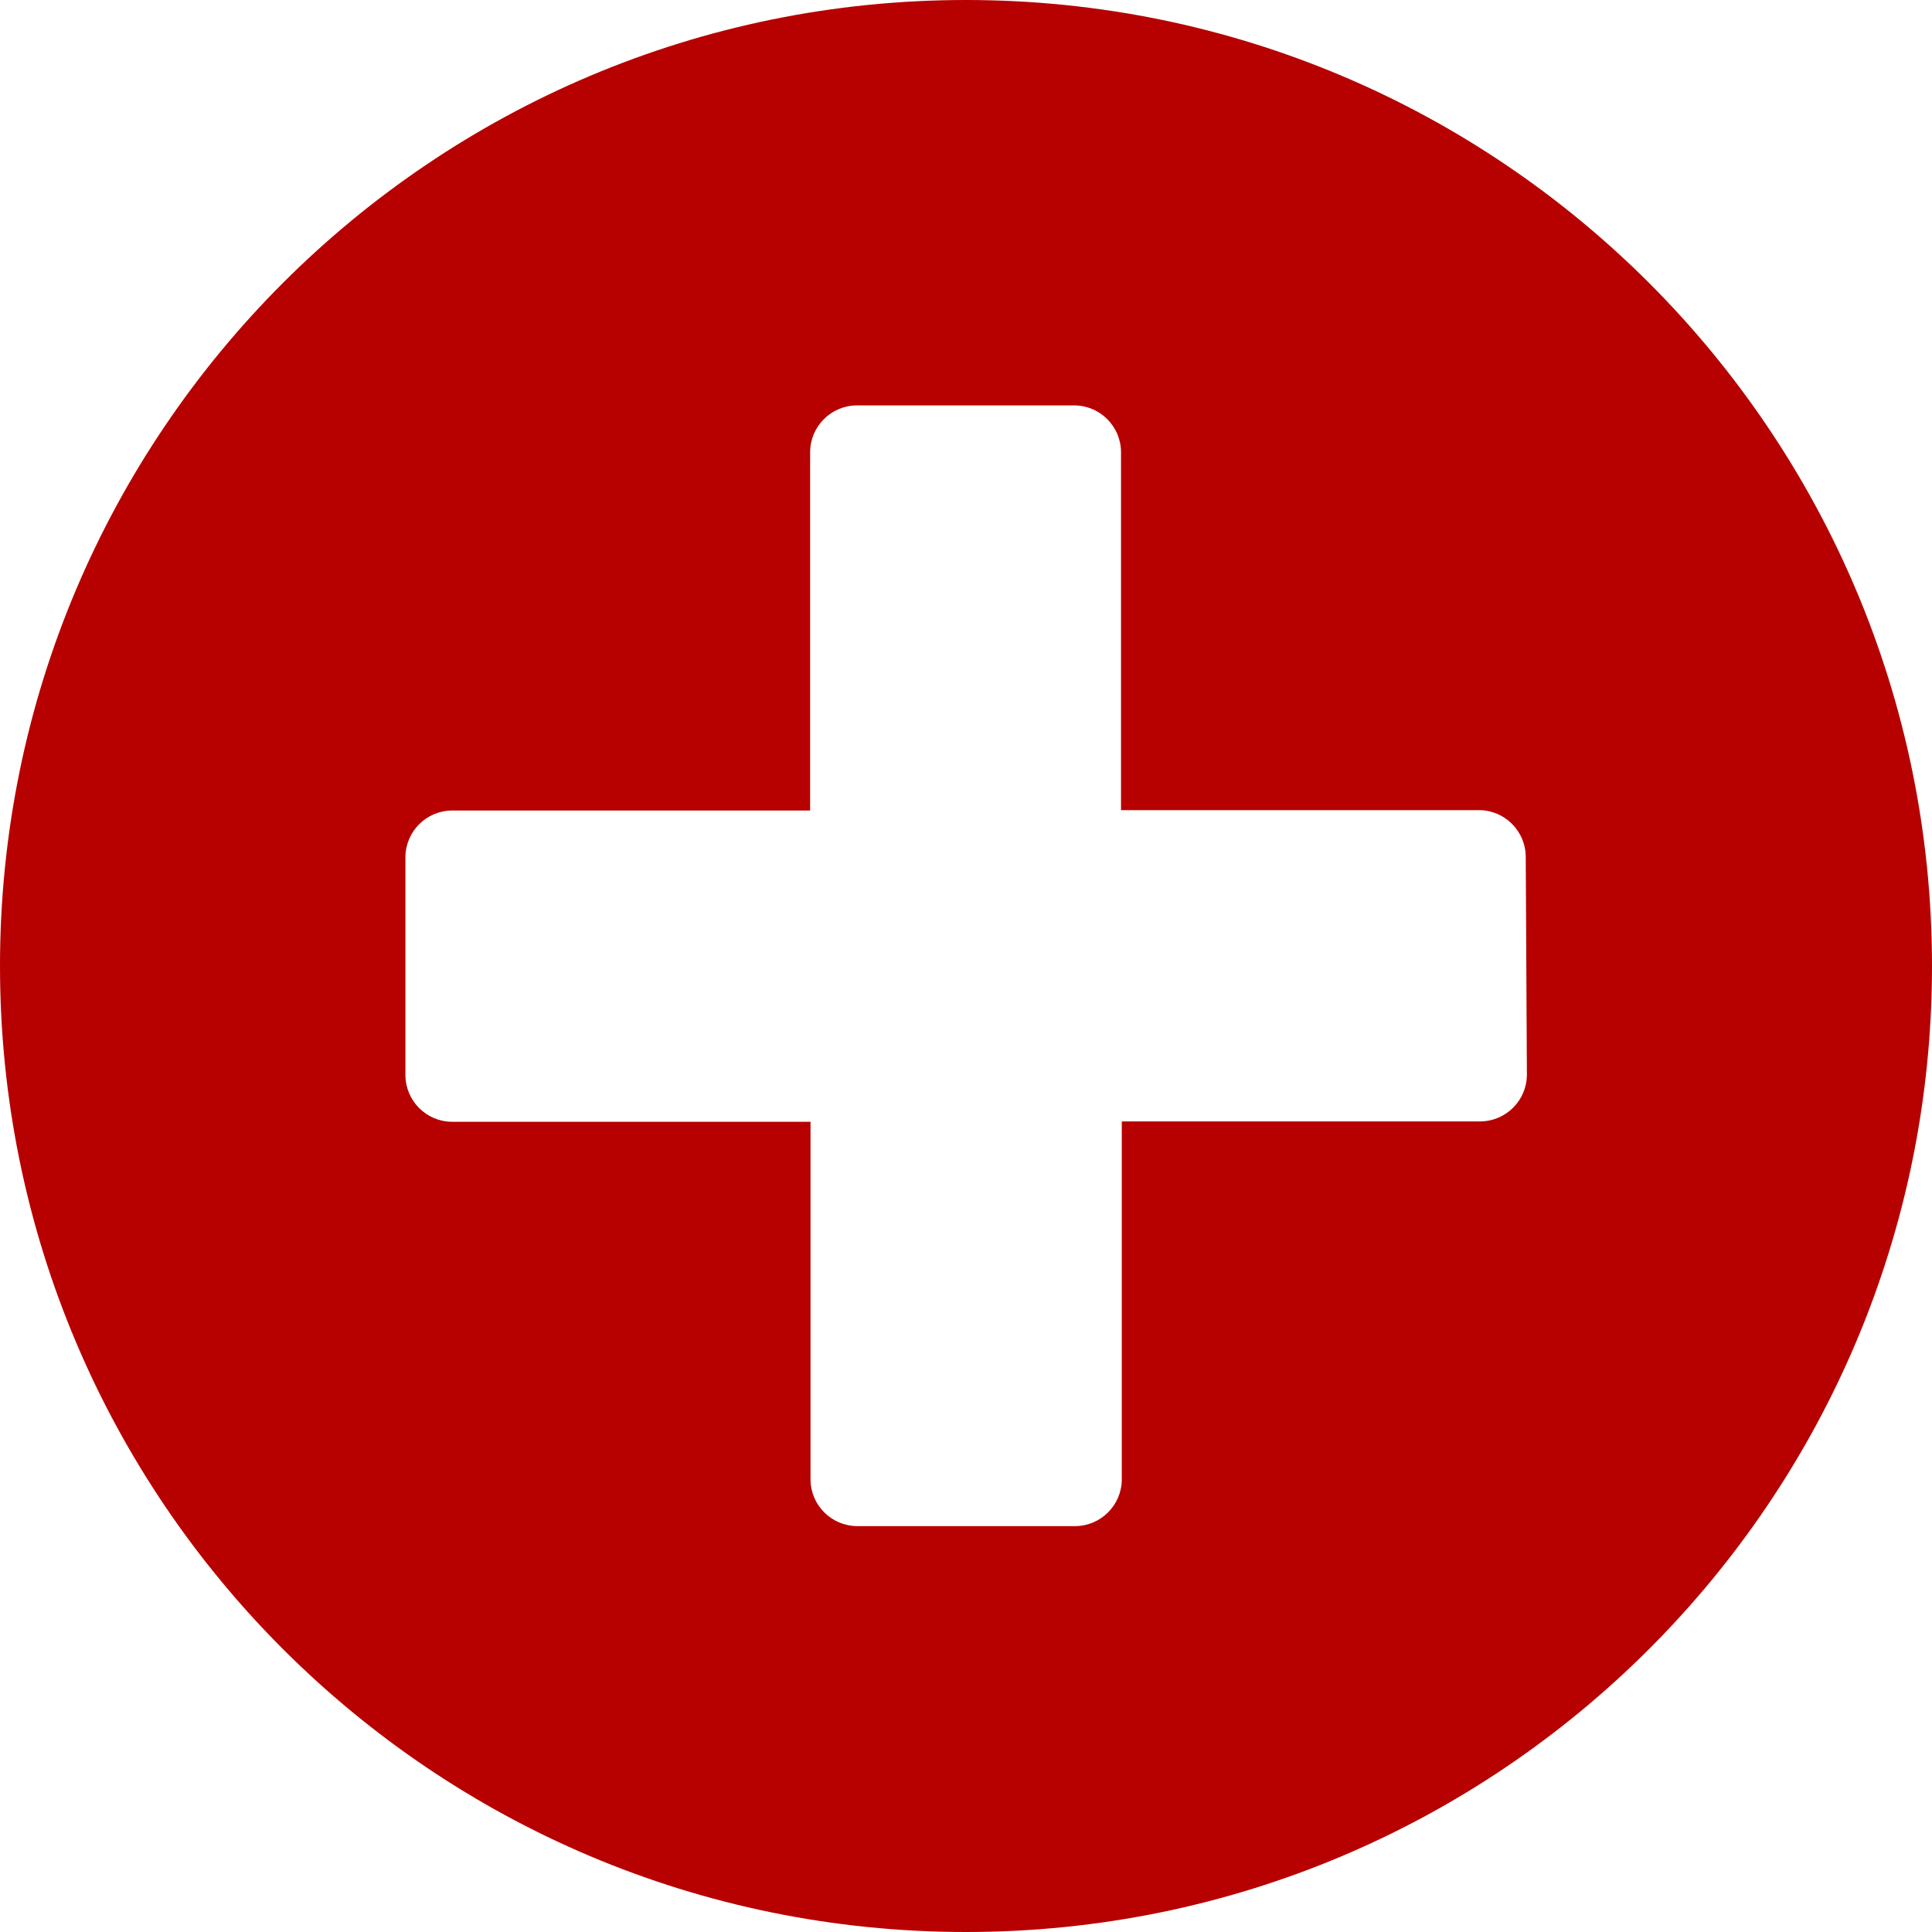
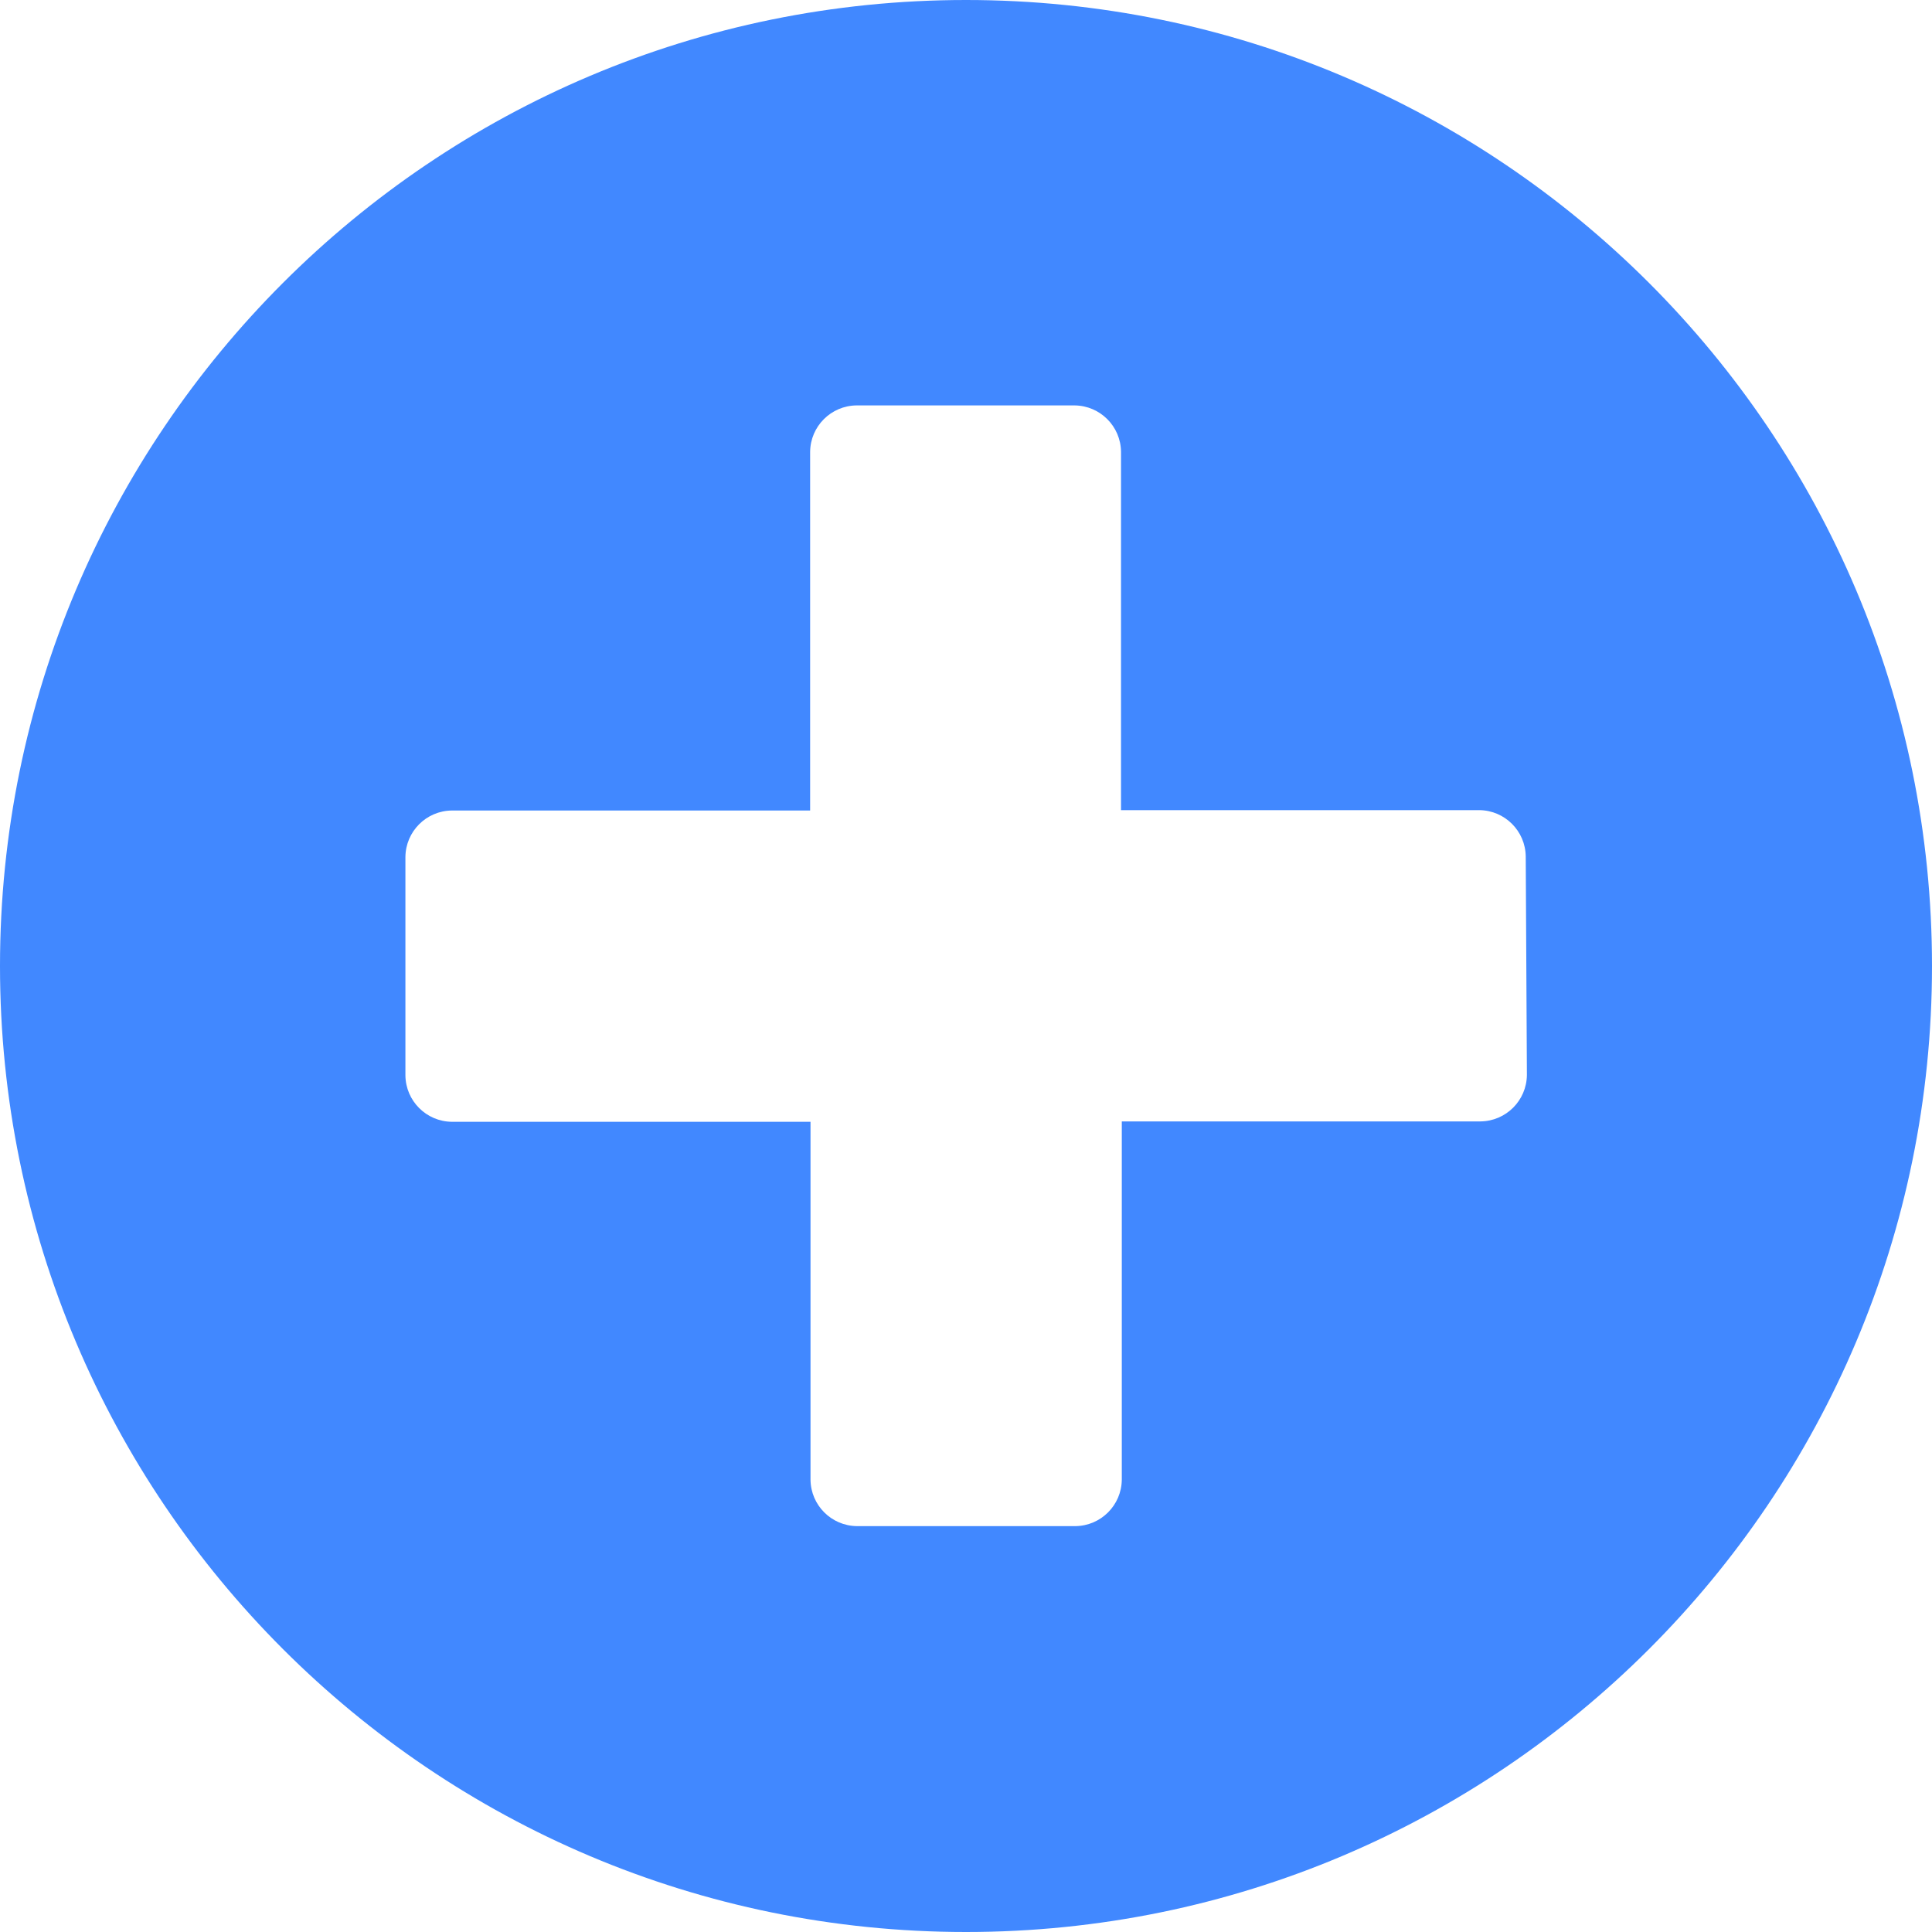
<svg xmlns="http://www.w3.org/2000/svg" width="25" height="25" viewBox="0 0 25 25">
-   <path id="Icon_awesome-plus-circle" data-name="Icon awesome-plus-circle" d="M13.063.563a12.5,12.5,0,1,0,12.5,12.5A12.5,12.5,0,0,0,13.063.563Zm7.258,13.911a.607.607,0,0,1-.6.6H15.079v4.637a.607.607,0,0,1-.6.6H11.651a.607.607,0,0,1-.6-.6V15.079H6.409a.607.607,0,0,1-.6-.6V11.651a.607.607,0,0,1,.6-.6h4.637V6.409a.607.607,0,0,1,.6-.6h2.823a.607.607,0,0,1,.6.6v4.637h4.637a.607.607,0,0,1,.6.6Z" transform="translate(-0.563 -0.563)" fill="#B70000" />
+   <path id="Icon_awesome-plus-circle" data-name="Icon awesome-plus-circle" d="M13.063.563a12.5,12.5,0,1,0,12.5,12.5A12.5,12.5,0,0,0,13.063.563Zm7.258,13.911a.607.607,0,0,1-.6.6H15.079v4.637a.607.607,0,0,1-.6.6H11.651a.607.607,0,0,1-.6-.6V15.079H6.409a.607.607,0,0,1-.6-.6V11.651a.607.607,0,0,1,.6-.6h4.637V6.409a.607.607,0,0,1,.6-.6h2.823a.607.607,0,0,1,.6.6v4.637h4.637a.607.607,0,0,1,.6.6Z" transform="translate(-0.563 -0.563)" fill="#4188FF" />
</svg>
